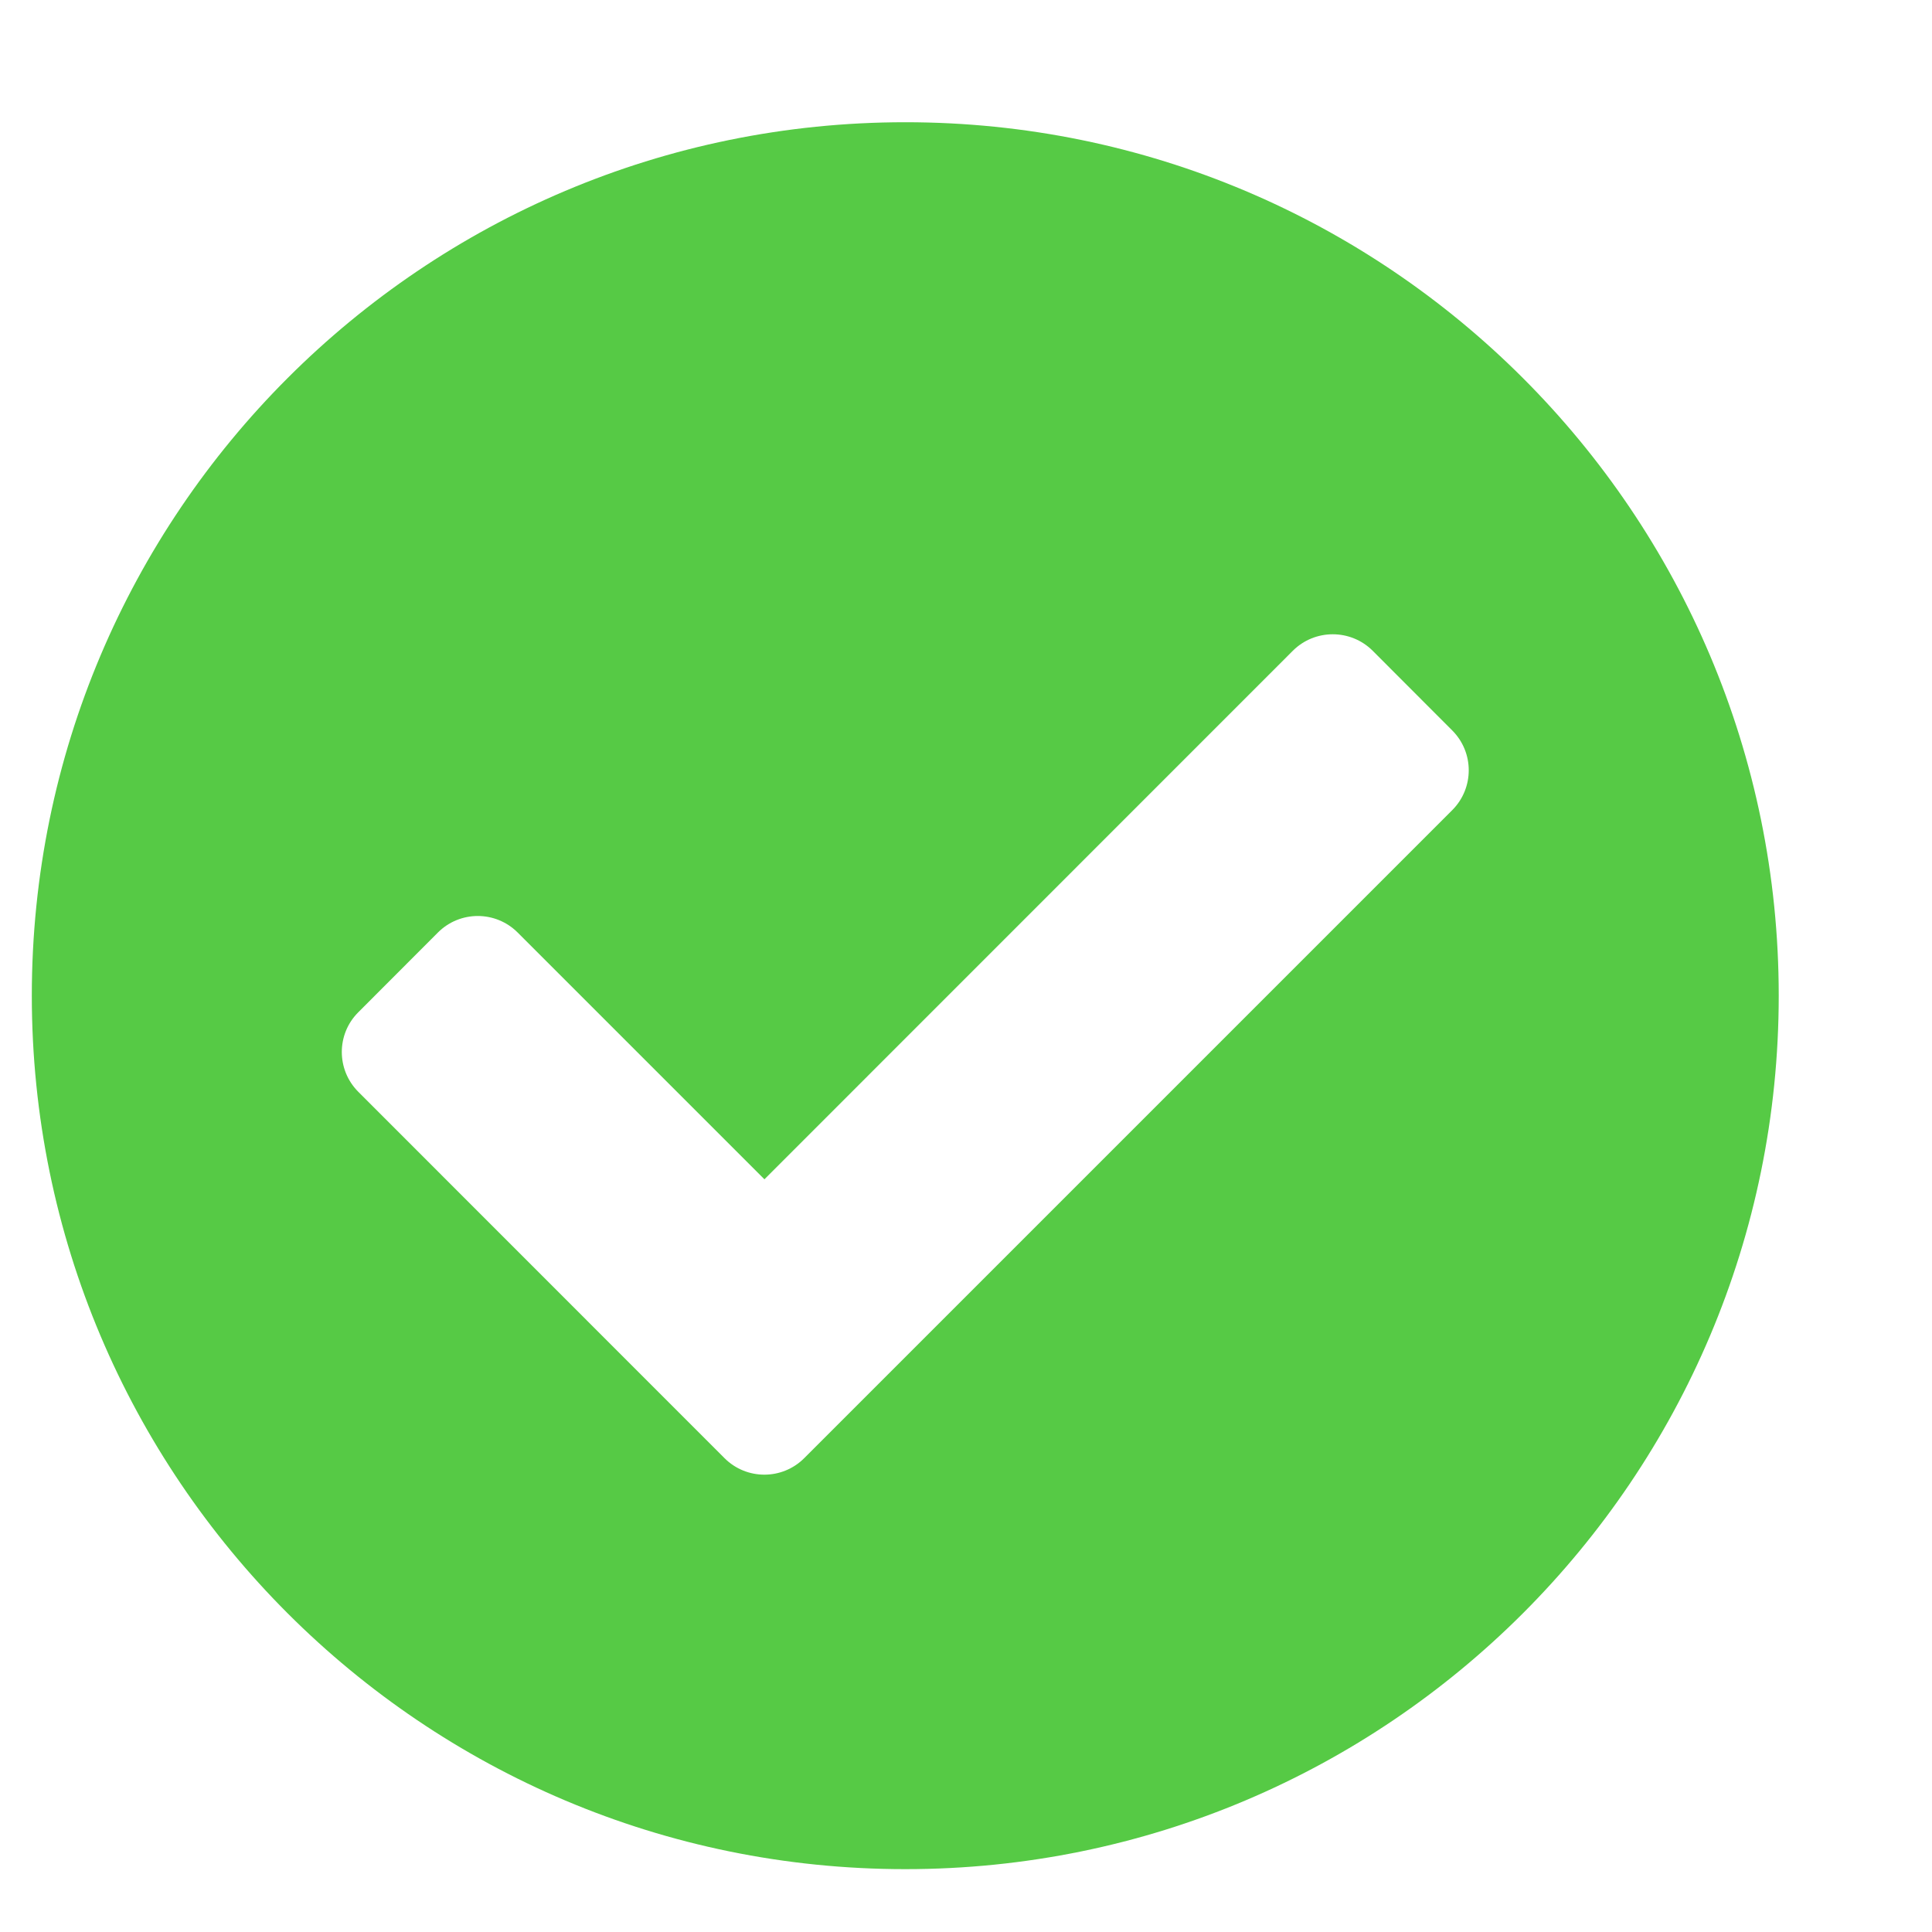
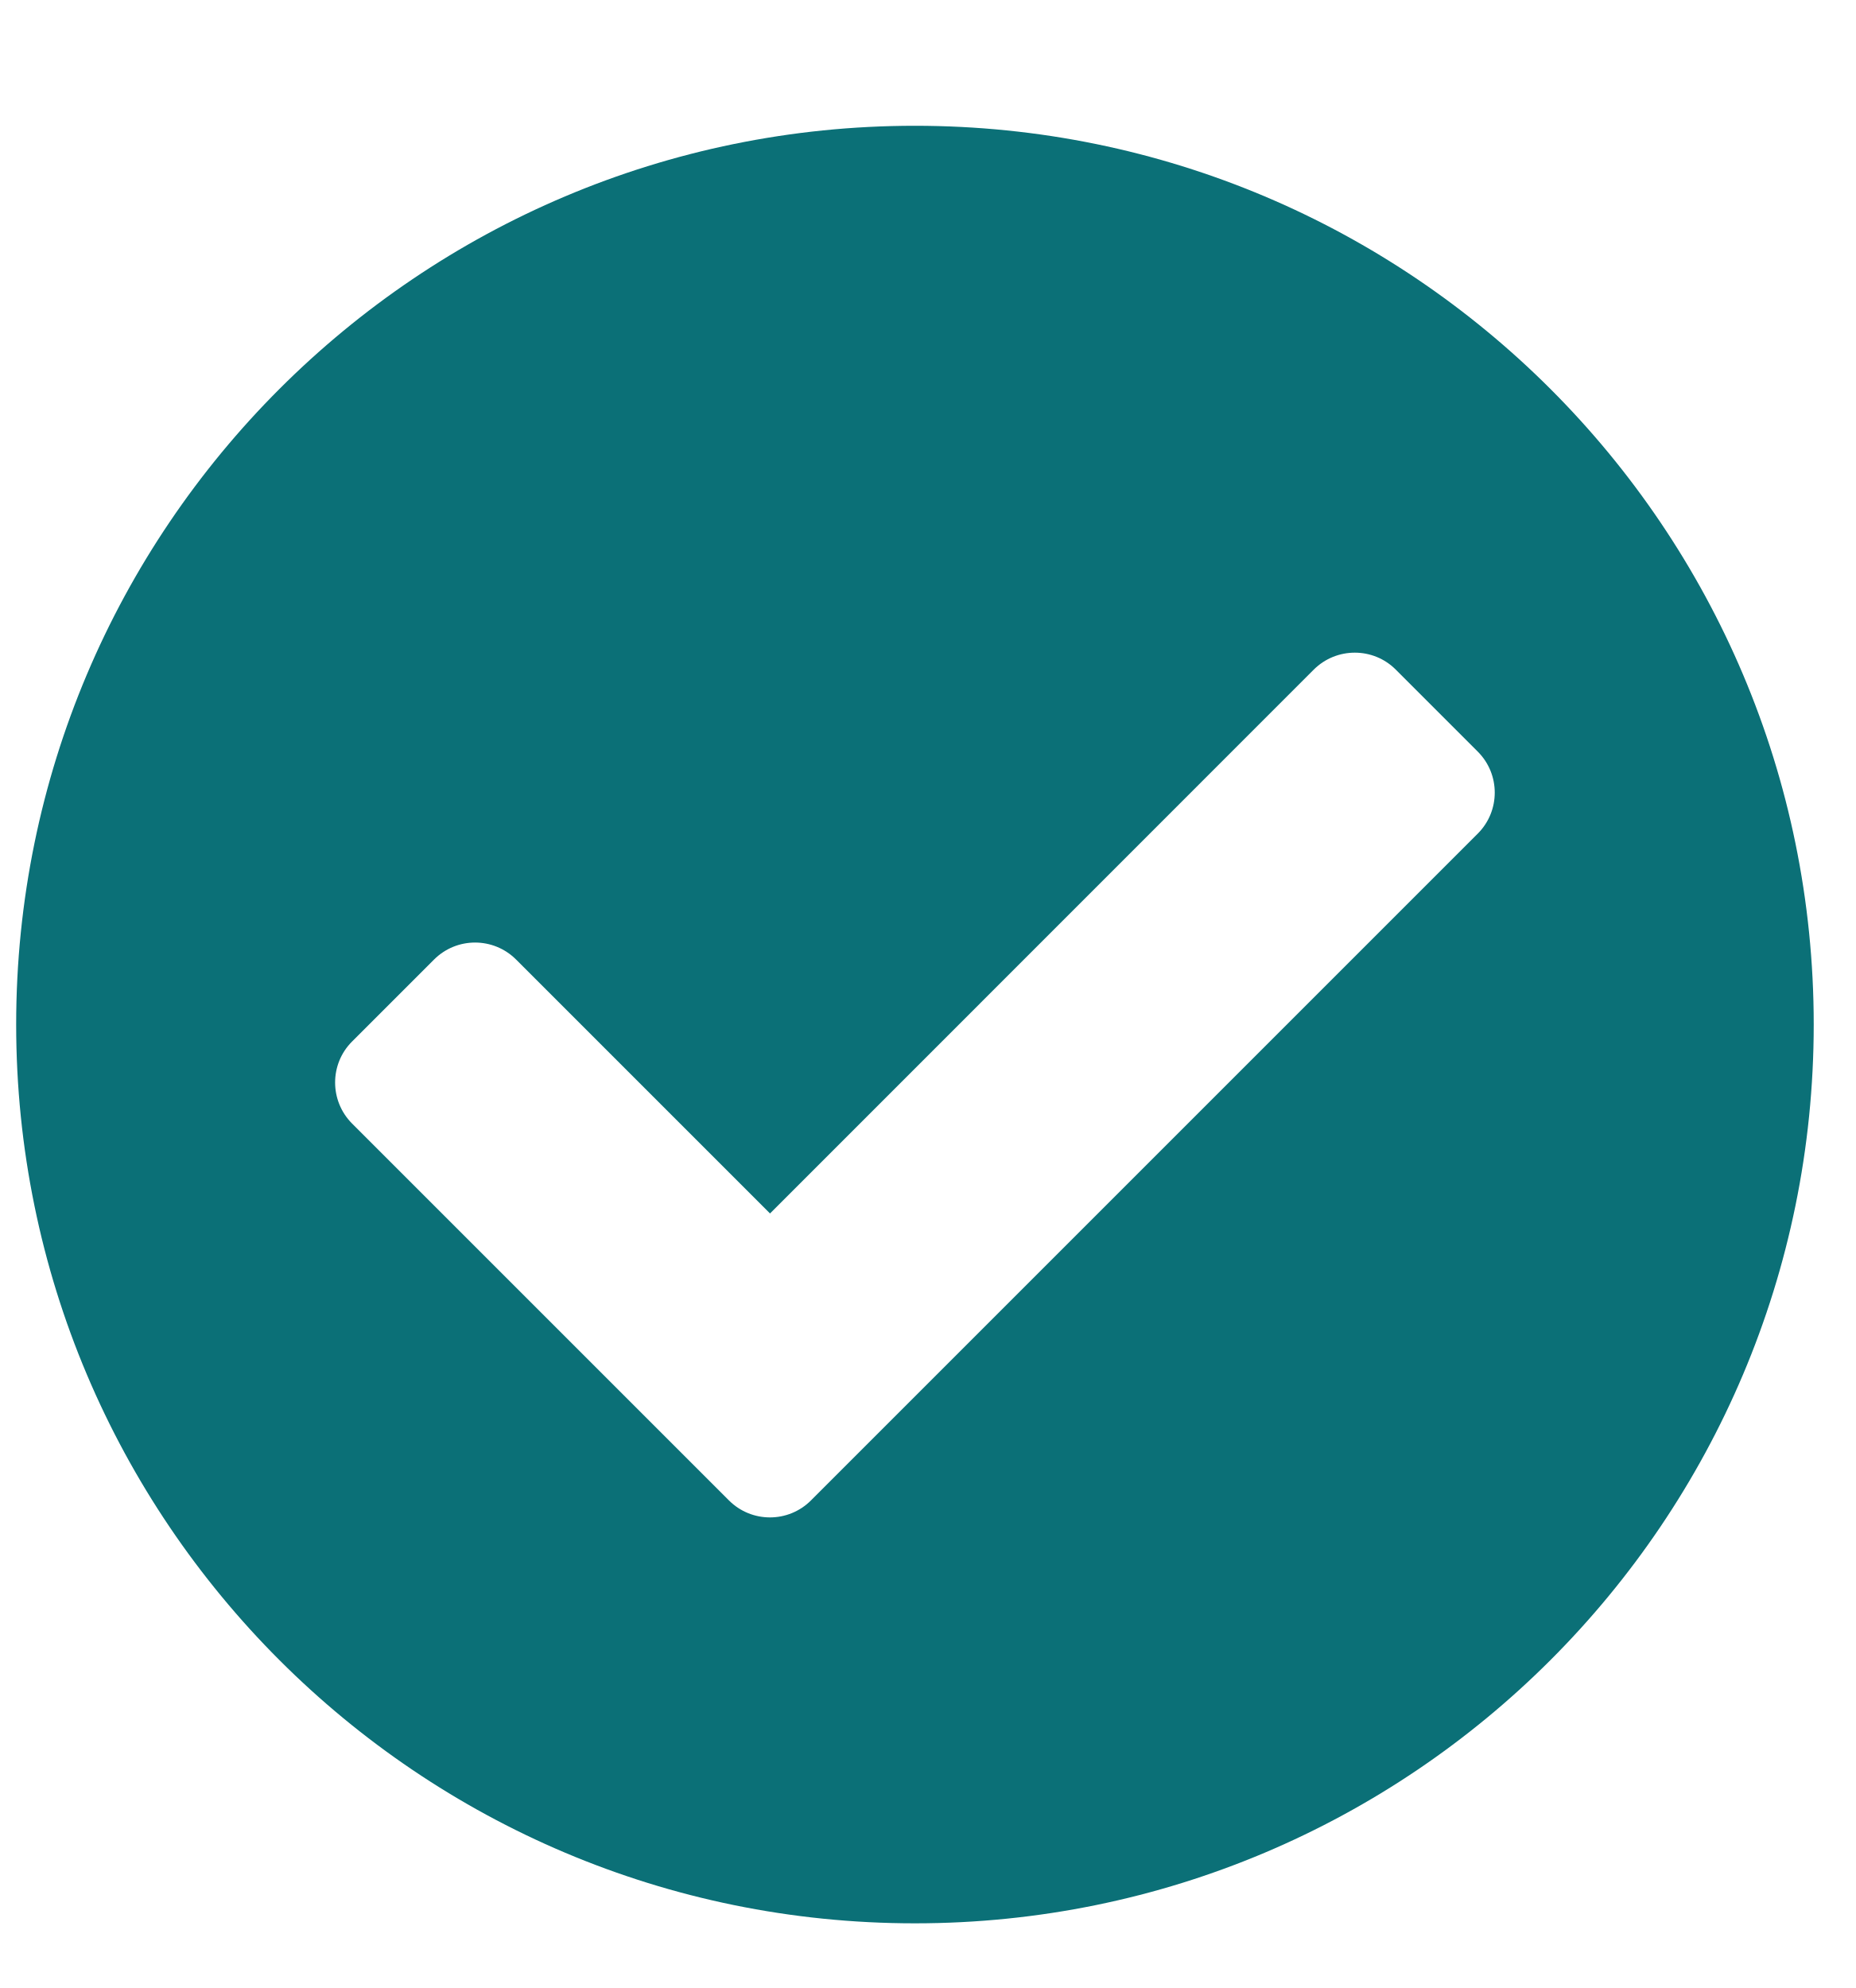
- <svg xmlns="http://www.w3.org/2000/svg" width="15" height="15" viewBox="0 0 15 15" fill="none">
-   <path d="M13.81 7.73C13.81 11.476 10.774 14.512 7.029 14.512C3.283 14.512 0.247 11.476 0.247 7.73C0.247 3.985 3.283 0.949 7.029 0.949C10.774 0.949 13.81 3.985 13.81 7.73ZM6.244 11.321L11.275 6.29C11.446 6.119 11.446 5.842 11.275 5.671L10.657 5.052C10.486 4.882 10.209 4.882 10.038 5.052L5.935 9.156L4.019 7.24C3.848 7.069 3.571 7.069 3.4 7.24L2.782 7.859C2.611 8.029 2.611 8.306 2.782 8.477L5.625 11.321C5.796 11.492 6.073 11.492 6.244 11.321Z" fill="#56CA45" />
+ <svg xmlns="http://www.w3.org/2000/svg" width="14" height="15" viewBox="0 0 14 15" fill="none">
+   <path d="M13.685 7.73C13.685 11.476 10.649 14.512 6.903 14.512C3.158 14.512 0.122 11.476 0.122 7.73C0.122 3.985 3.158 0.949 6.903 0.949C10.649 0.949 13.685 3.985 13.685 7.73ZM6.119 11.321L11.15 6.29C11.321 6.119 11.321 5.842 11.15 5.671L10.531 5.052C10.361 4.882 10.084 4.882 9.913 5.052L5.81 9.156L3.894 7.24C3.723 7.069 3.446 7.069 3.275 7.24L2.656 7.859C2.486 8.029 2.486 8.306 2.656 8.477L5.5 11.321C5.671 11.492 5.948 11.492 6.119 11.321Z" fill="#0B7077" />
</svg>
